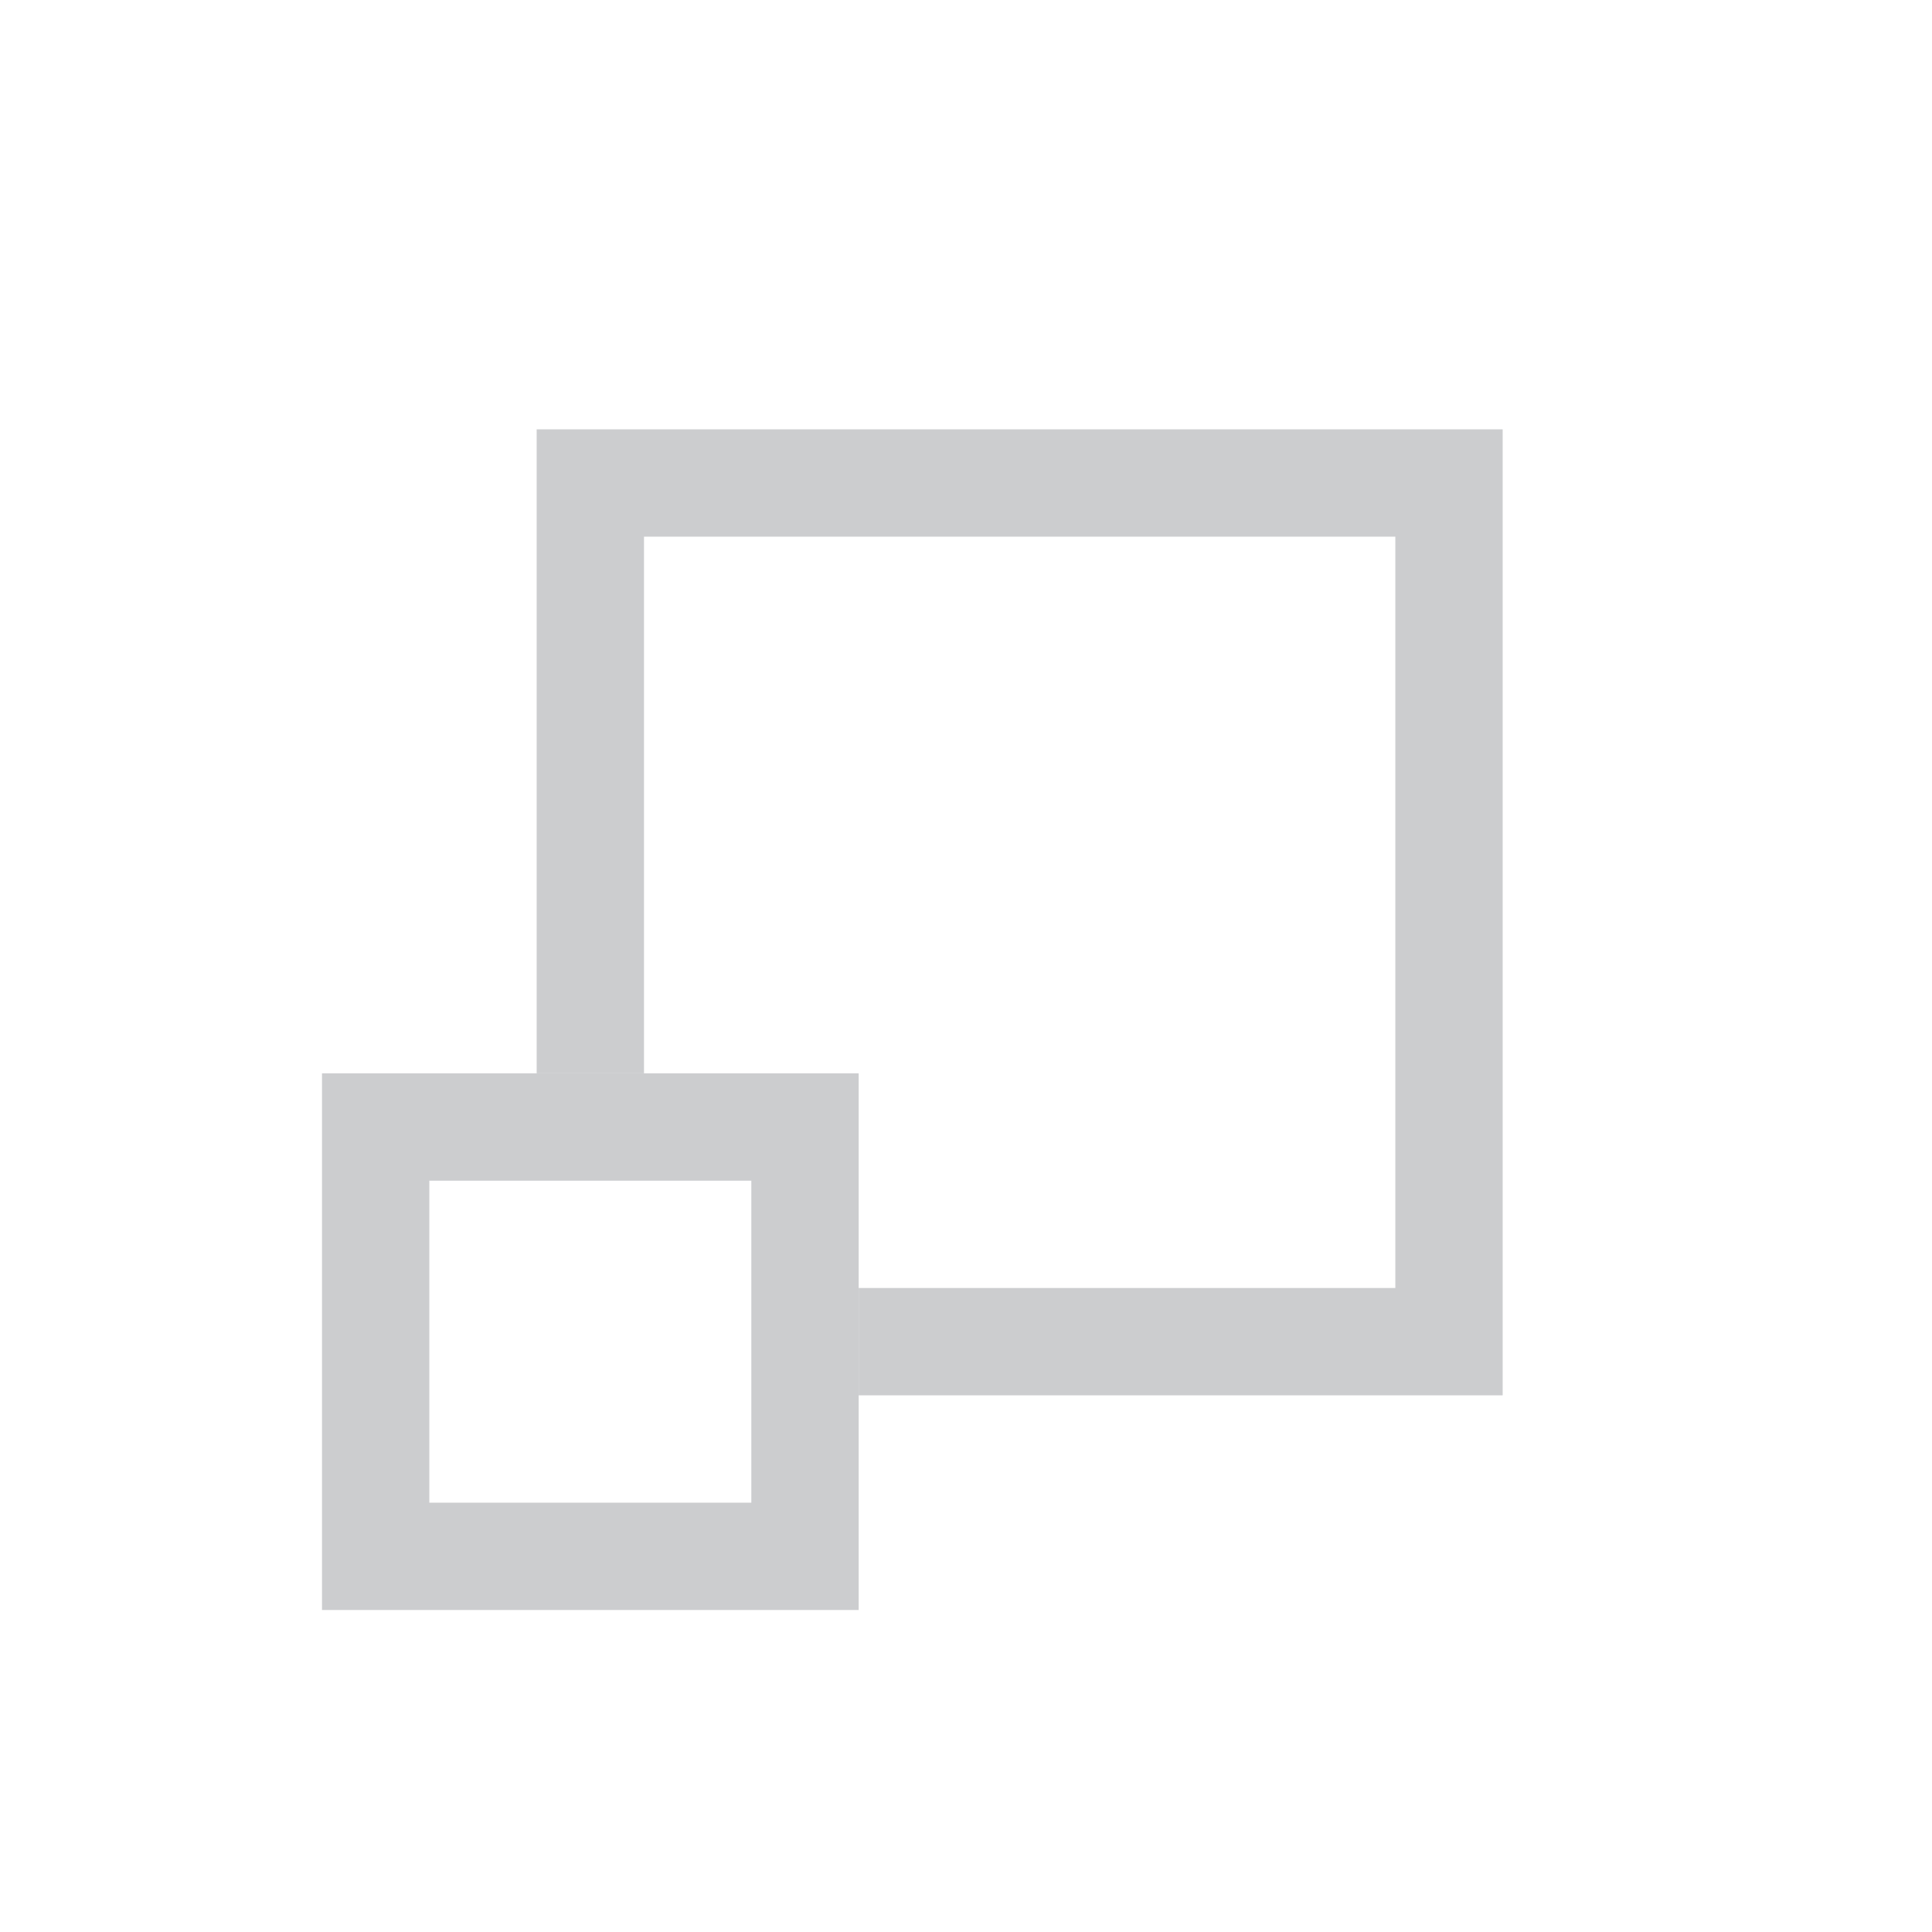
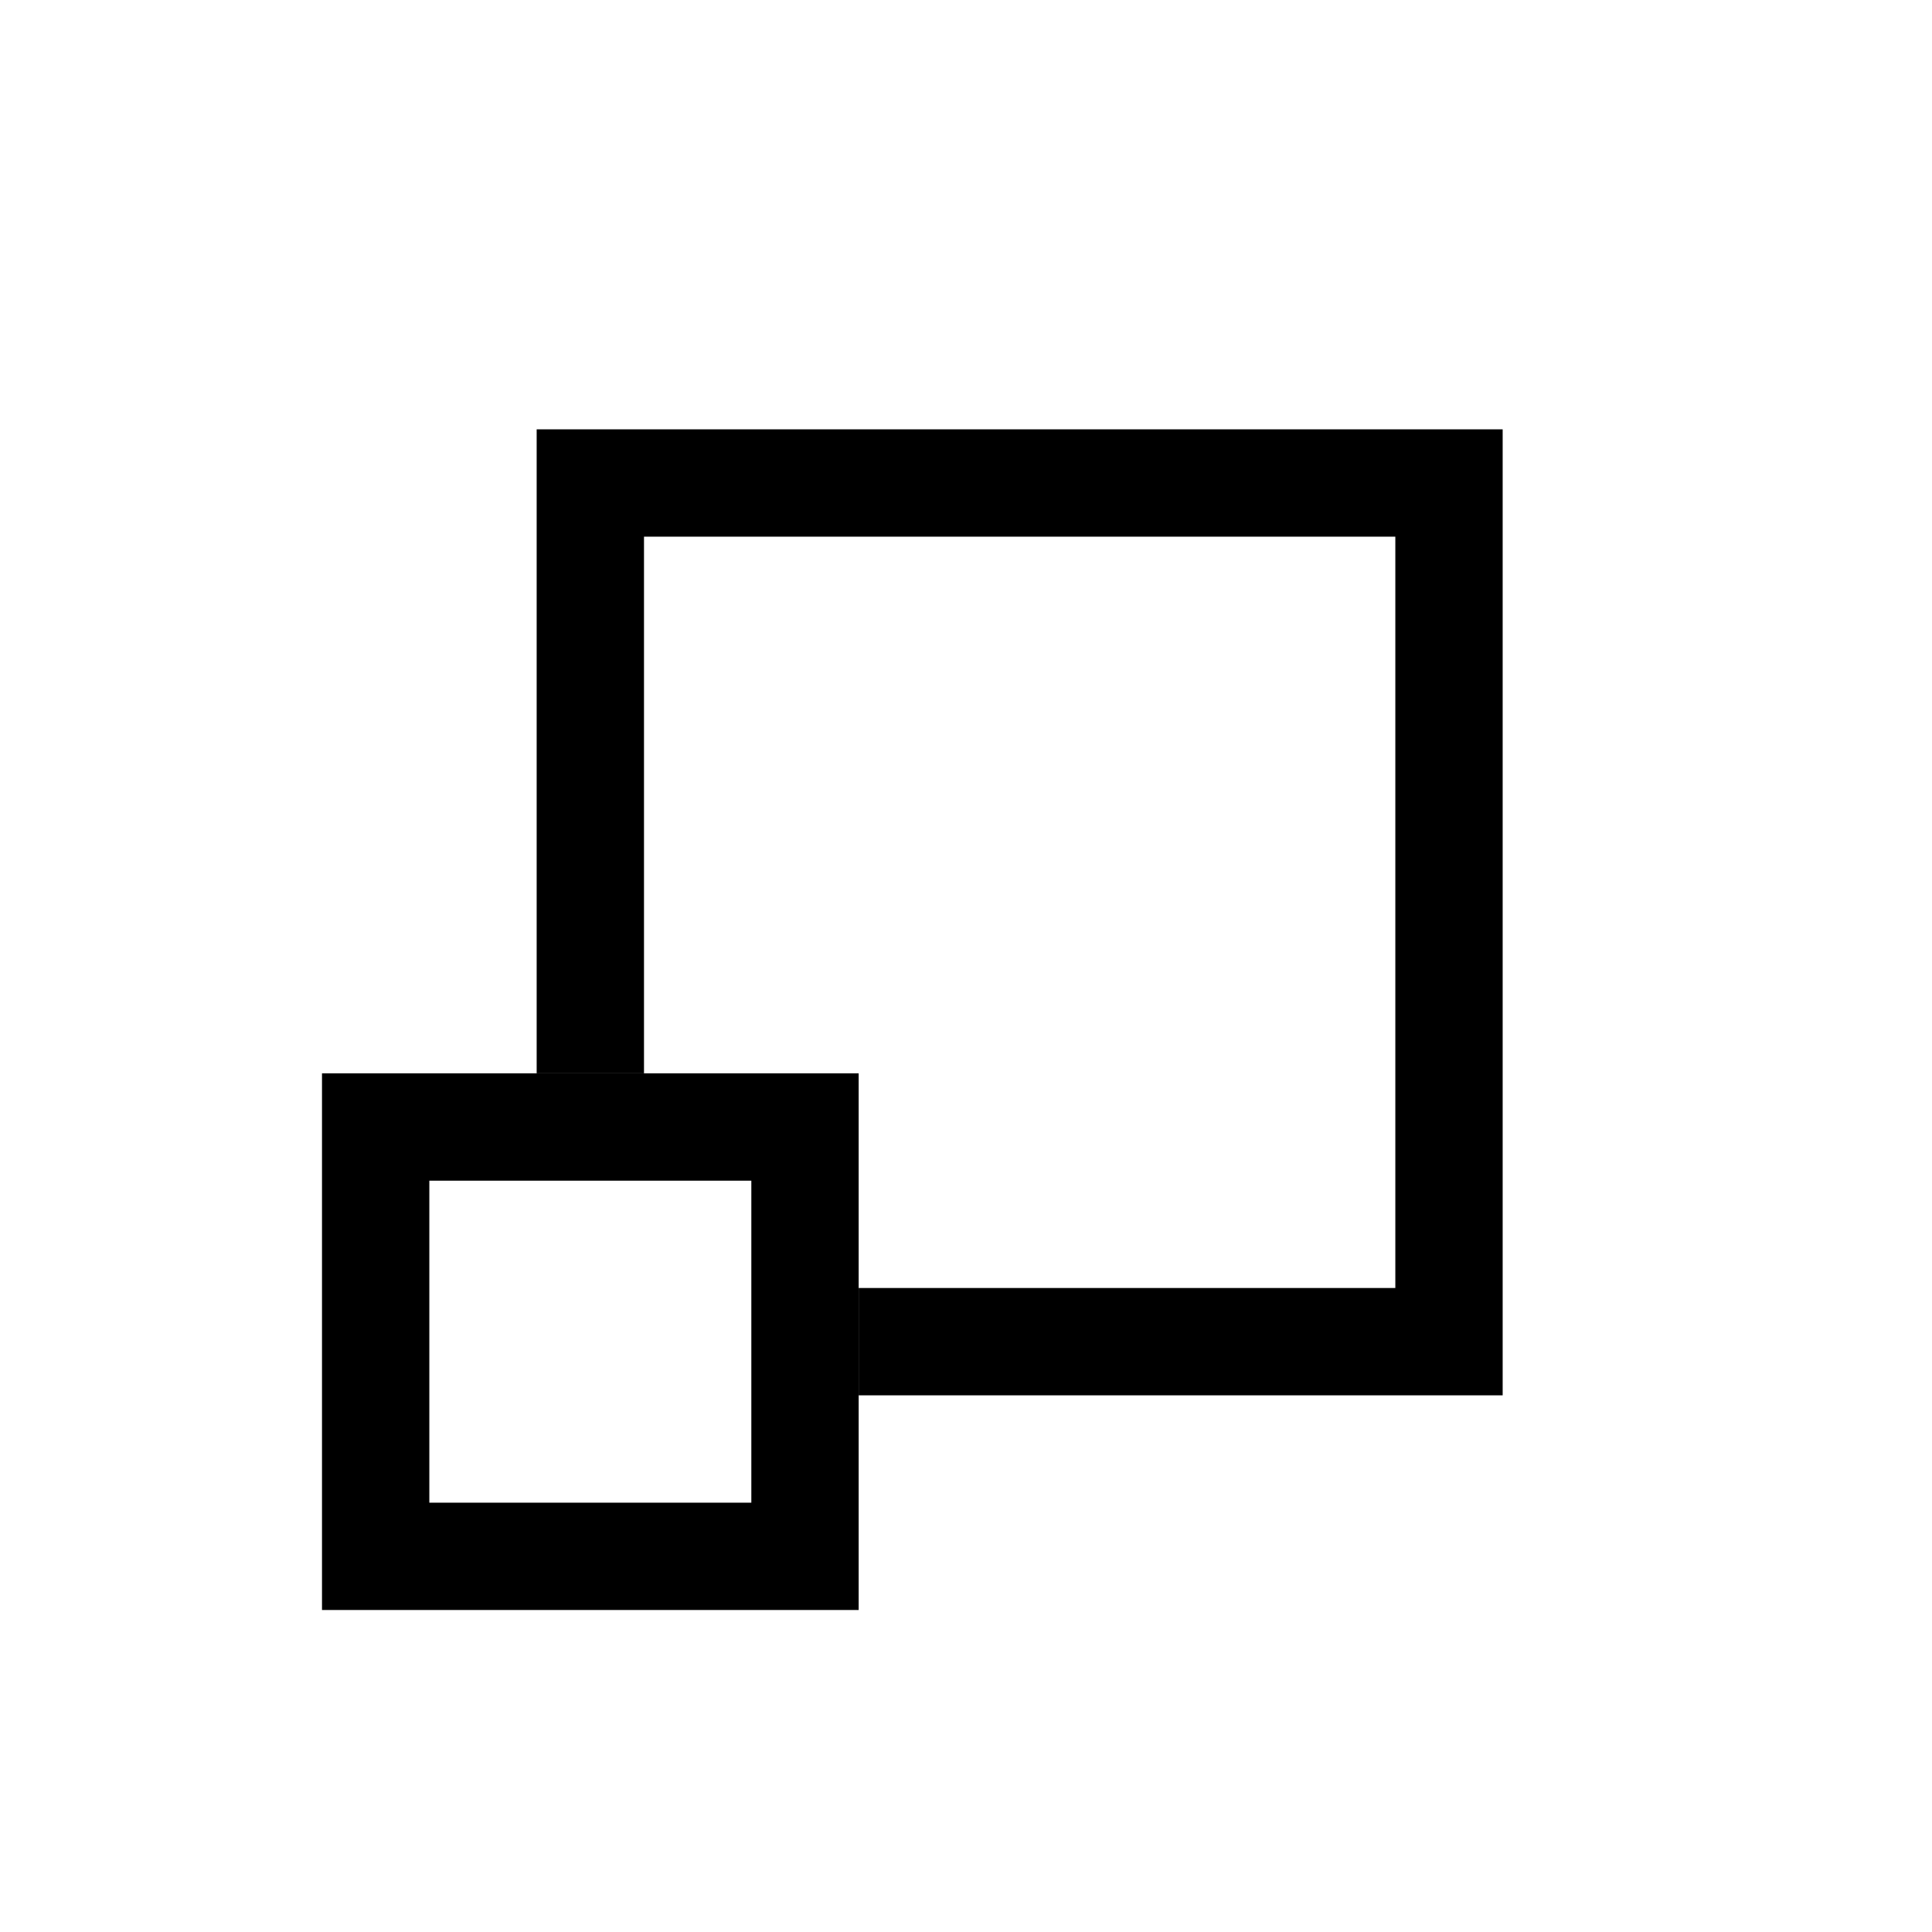
<svg xmlns="http://www.w3.org/2000/svg" width="18" height="18" version="1.1" viewBox="0 0 18 18">
  <g stroke-linecap="round">
-     <rect x="3.5" y="10.5" width="4" height="4" fill="none" stroke="#cccdcf" />
-     <path d="m5 4v6h1v-5h7v7h-5v1h6v-9z" color="#000000" fill="#cccdcf" stroke-width=".5" style="-inkscape-stroke:none" />
+     <rect x="3.5" y="10.5" width="4" height="4" fill="none" stroke="currentColor" />
+     <path d="m5 4v6h1v-5h7v7h-5v1h6v-9z" color="currentColor" fill="currentColor" stroke-width=".5" style="-inkscape-stroke:none" />
  </g>
</svg>
